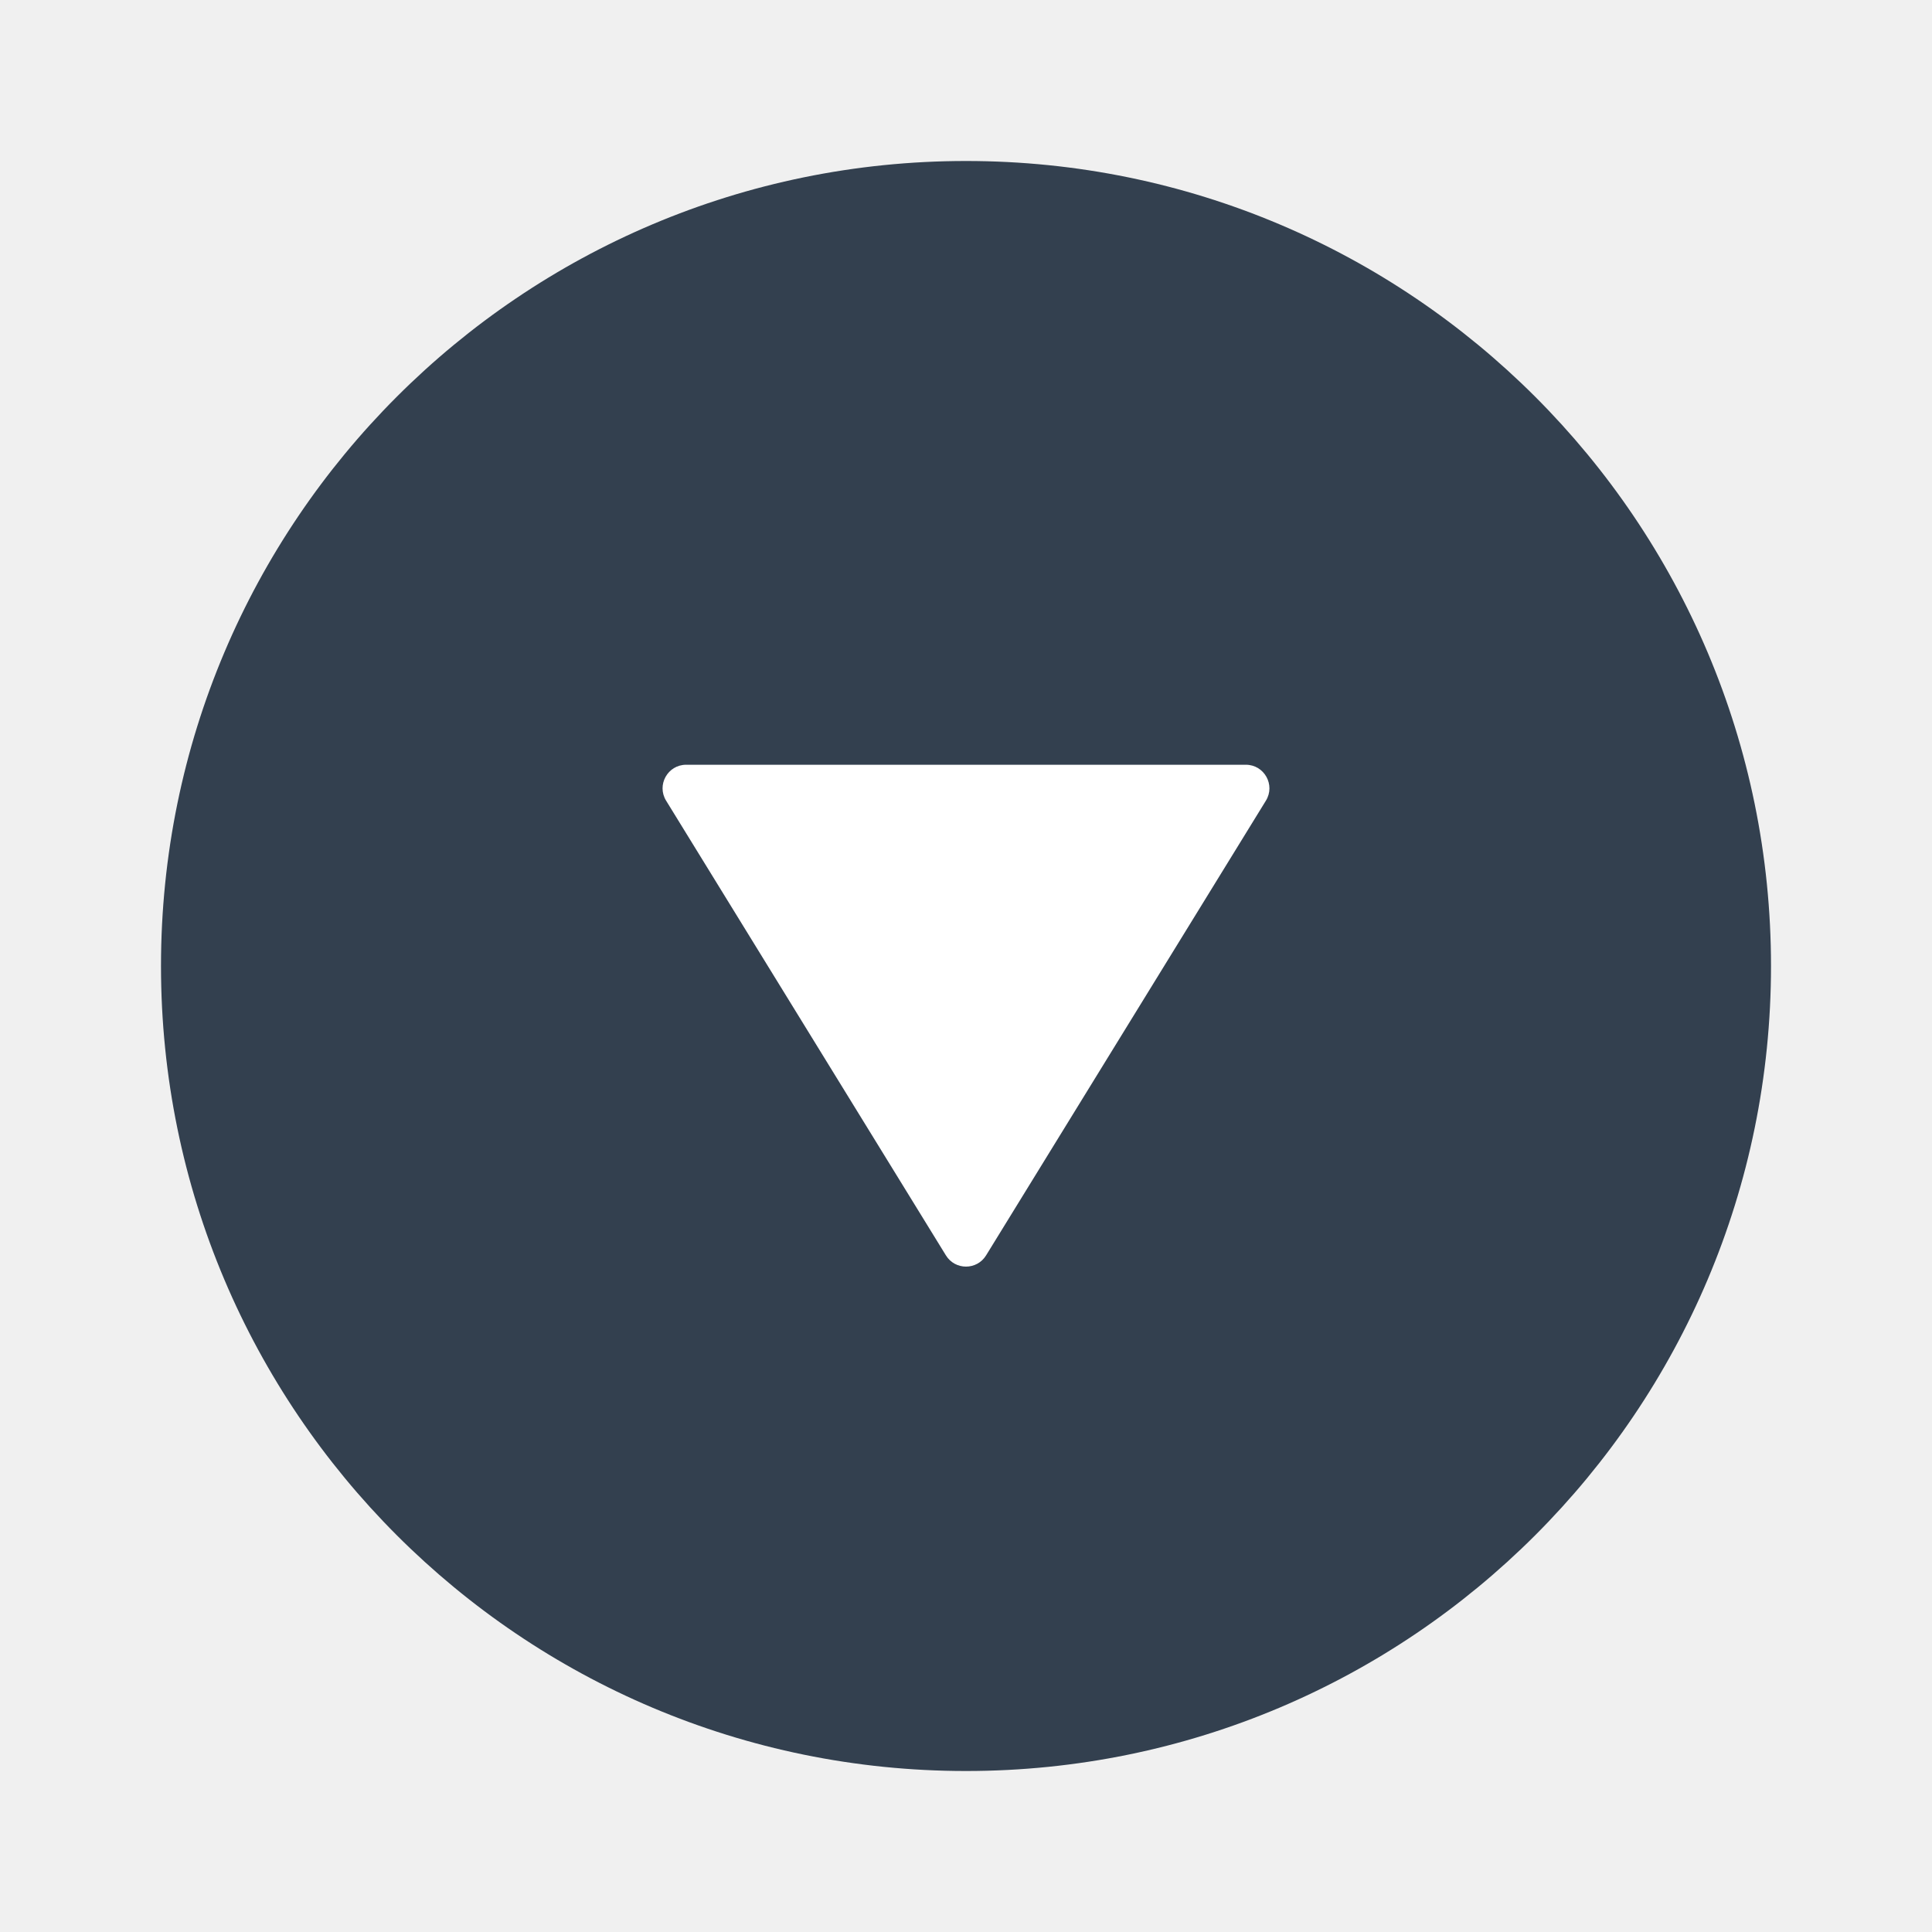
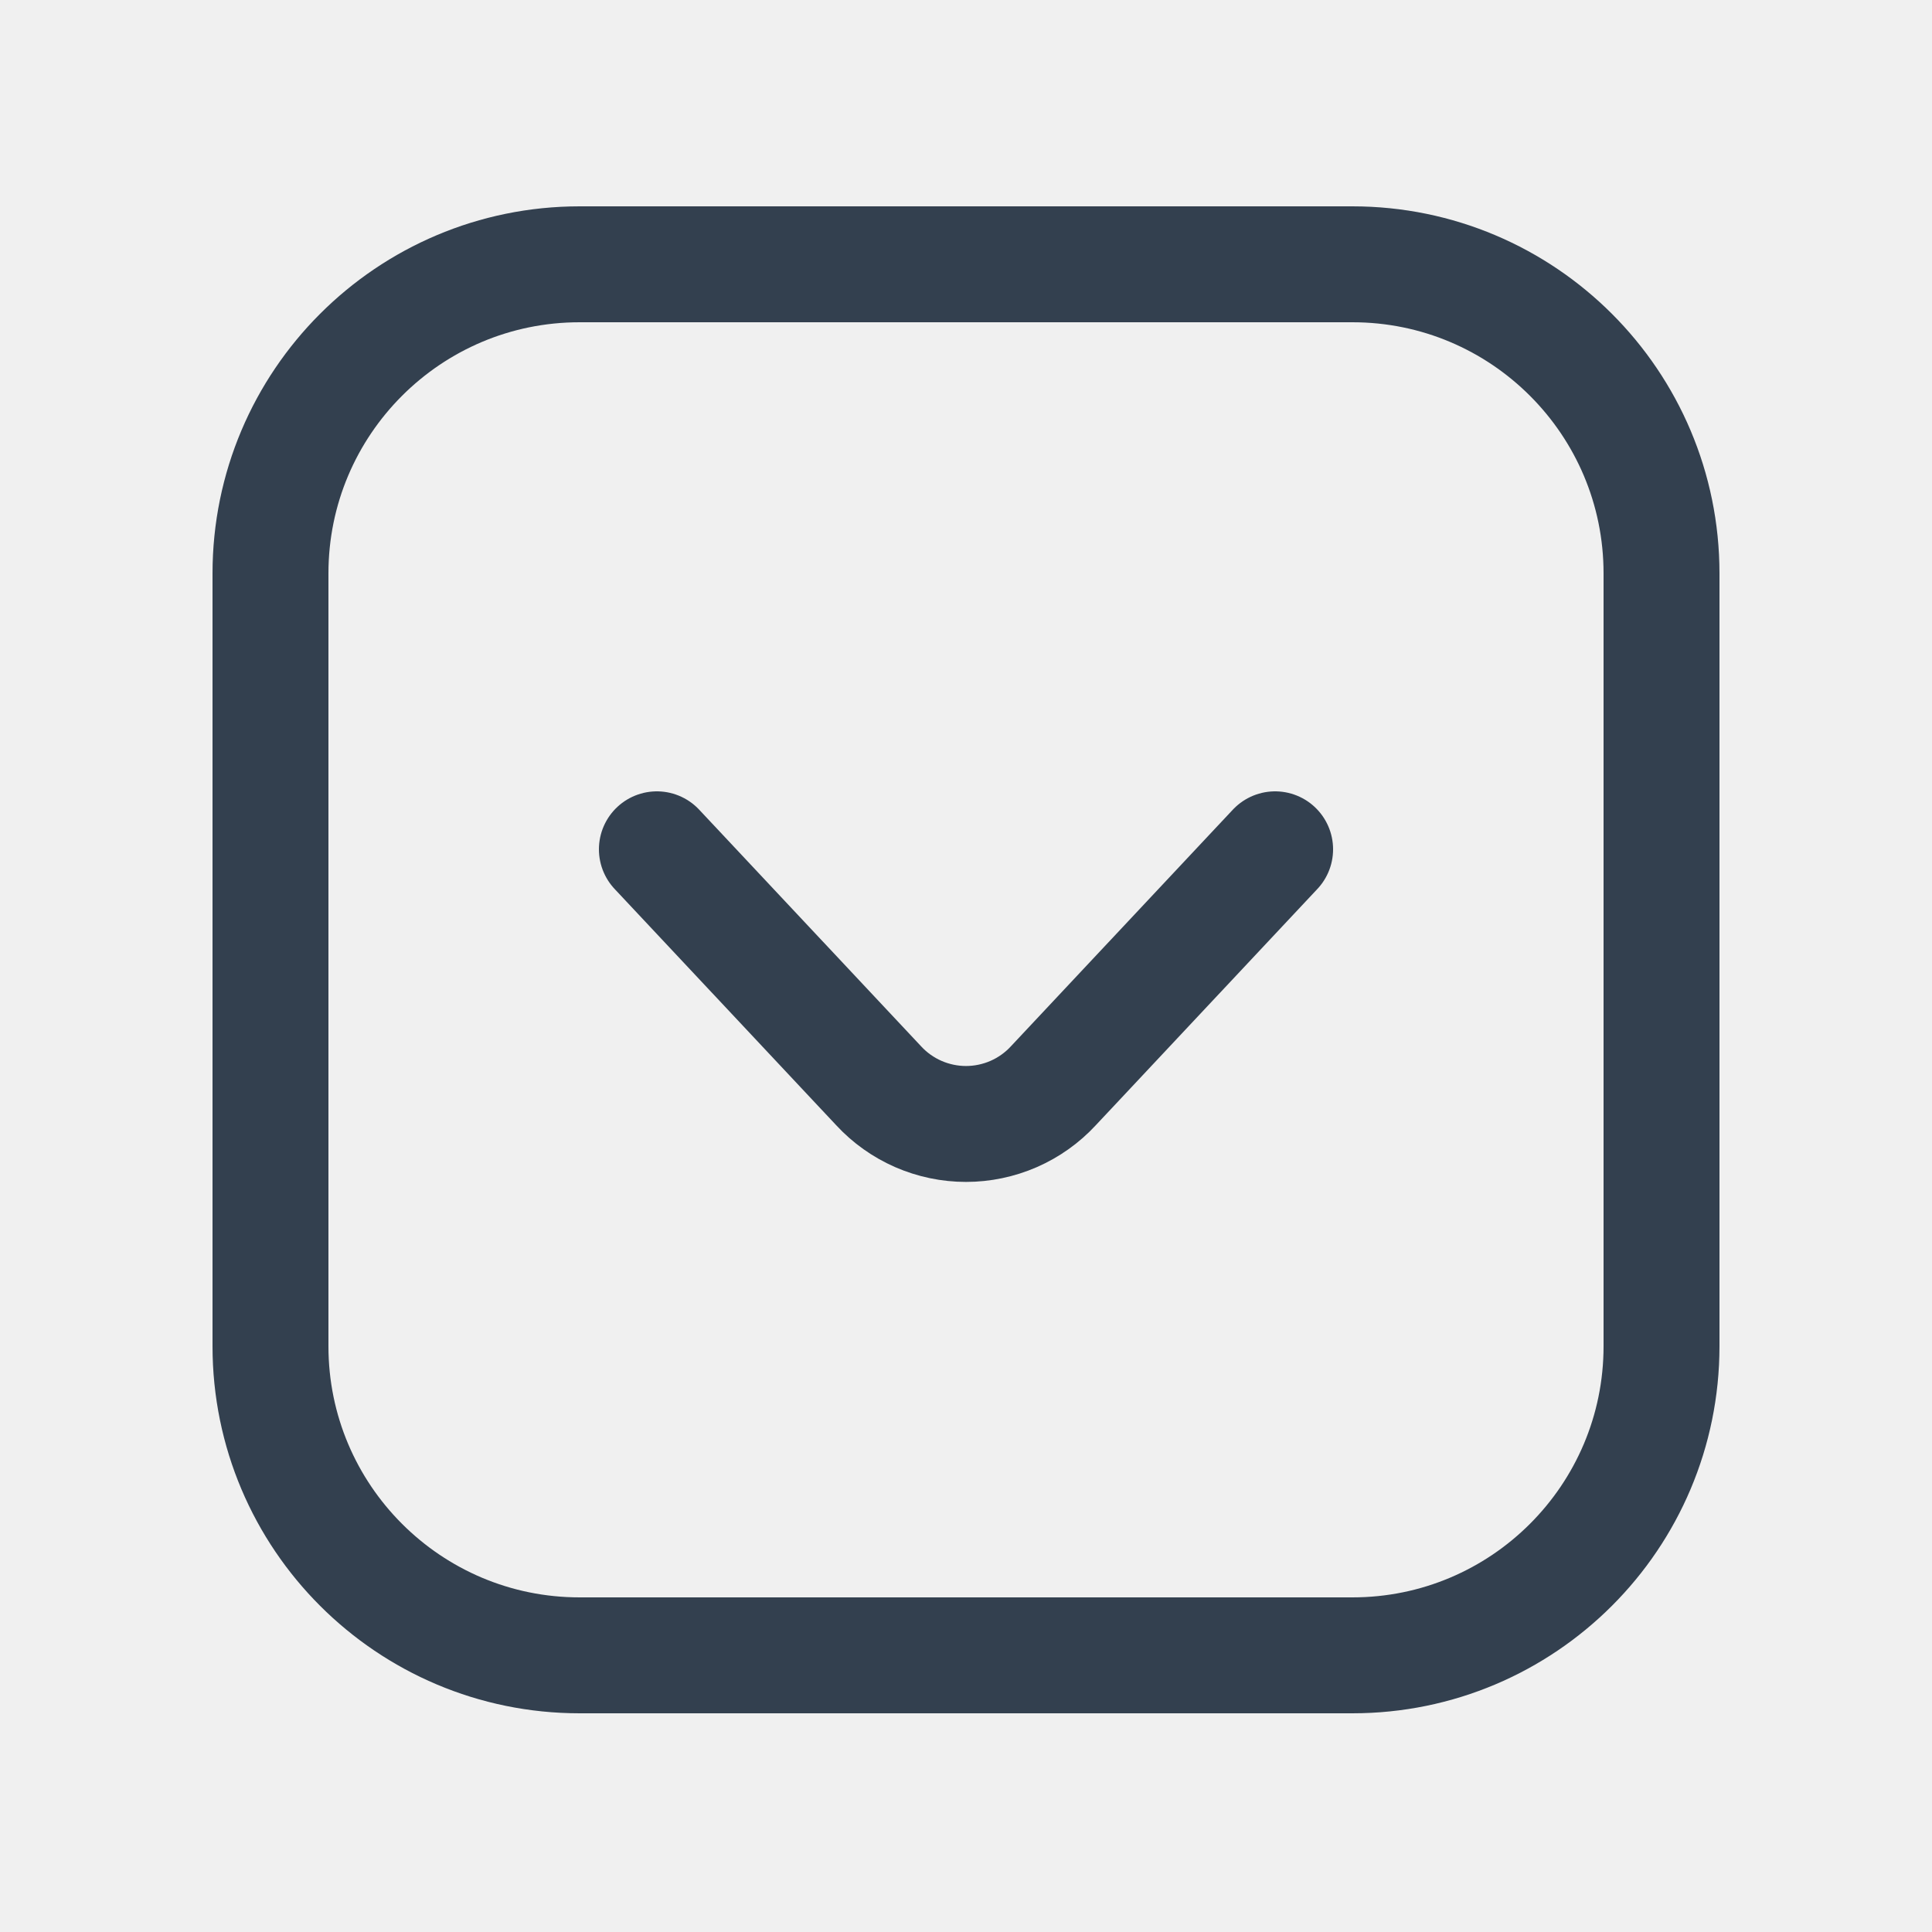
- <svg xmlns="http://www.w3.org/2000/svg" width="82" height="82" viewBox="0 0 82 82" fill="none">
-   <path d="M41 75.167C59.87 75.167 75.167 59.87 75.167 41C75.167 22.13 59.87 6.833 41 6.833C22.13 6.833 6.833 22.13 6.833 41C6.833 59.87 22.13 75.167 41 75.167Z" fill="#33404F" />
-   <path d="M40.148 53.283C40.539 53.917 41.461 53.917 41.852 53.283L53.729 33.982C54.139 33.316 53.659 32.458 52.877 32.458L29.123 32.458C28.341 32.458 27.861 33.316 28.271 33.982L40.148 53.283Z" fill="white" />
+ <svg xmlns="http://www.w3.org/2000/svg" width="800px" height="800px" viewBox="-0.5 0 25 25" fill="none">
+   <g id="SVGRepo_bgCarrier" stroke-width="0" />
+   <g id="SVGRepo_tracerCarrier" stroke-linecap="round" stroke-linejoin="round" />
+   <g id="SVGRepo_iconCarrier">
+     <path d="M16 10.99L13.13 14.05C12.986 14.206 12.811 14.33 12.617 14.415C12.422 14.5 12.212 14.544 12 14.544C11.788 14.544 11.578 14.5 11.383 14.415C11.189 14.33 11.014 14.206 10.87 14.05L8 10.99" stroke="#33404F" stroke-width="1.5" stroke-linecap="round" stroke-linejoin="round" />
+     <path d="M21 17.42V7.42C21 5.211 19.209 3.42 17 3.42L7 3.42C4.791 3.42 3 5.211 3 7.42V17.42C3 19.629 4.791 21.42 7 21.42H17C19.209 21.42 21 19.629 21 17.42Z" stroke="#33404F" stroke-width="1.5" stroke-linecap="round" stroke-linejoin="round" />
+   </g>
</svg>
